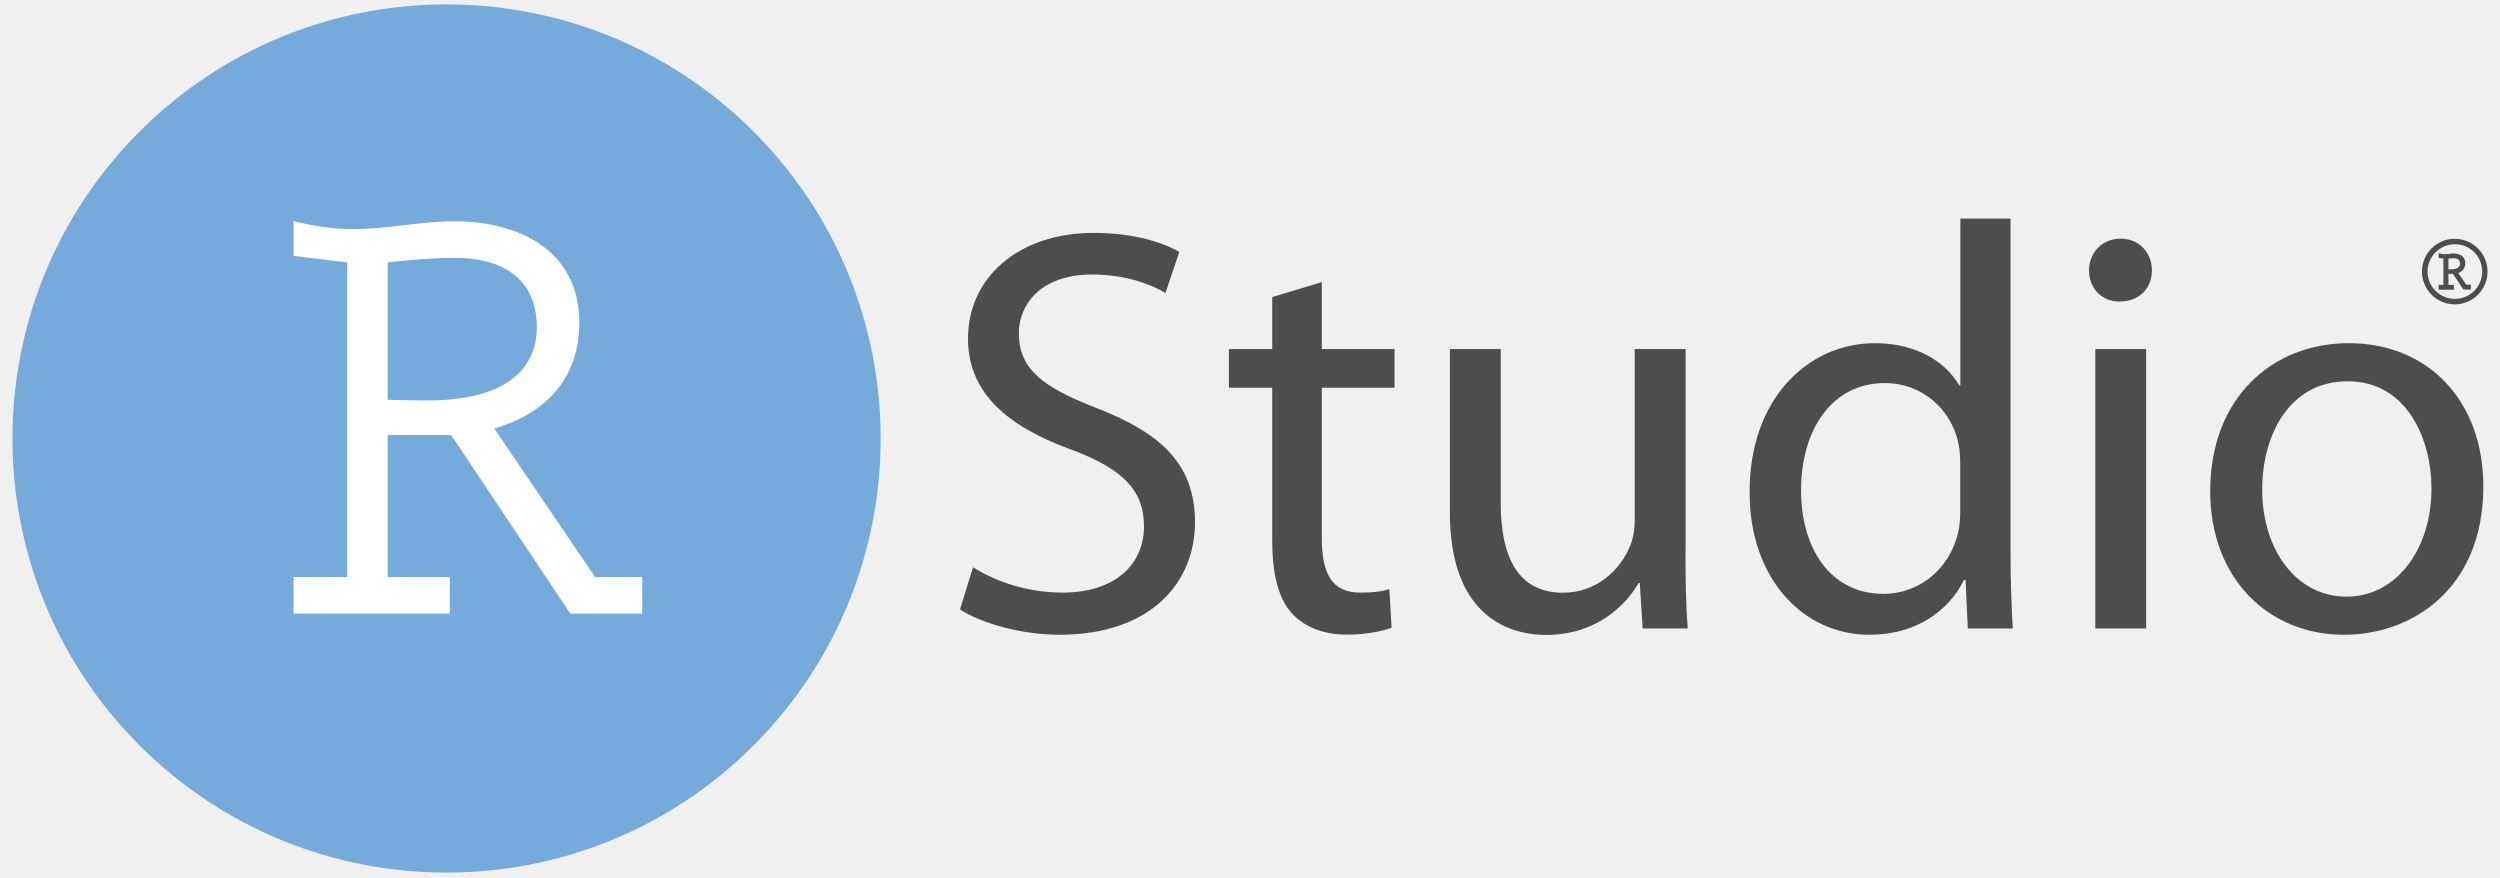
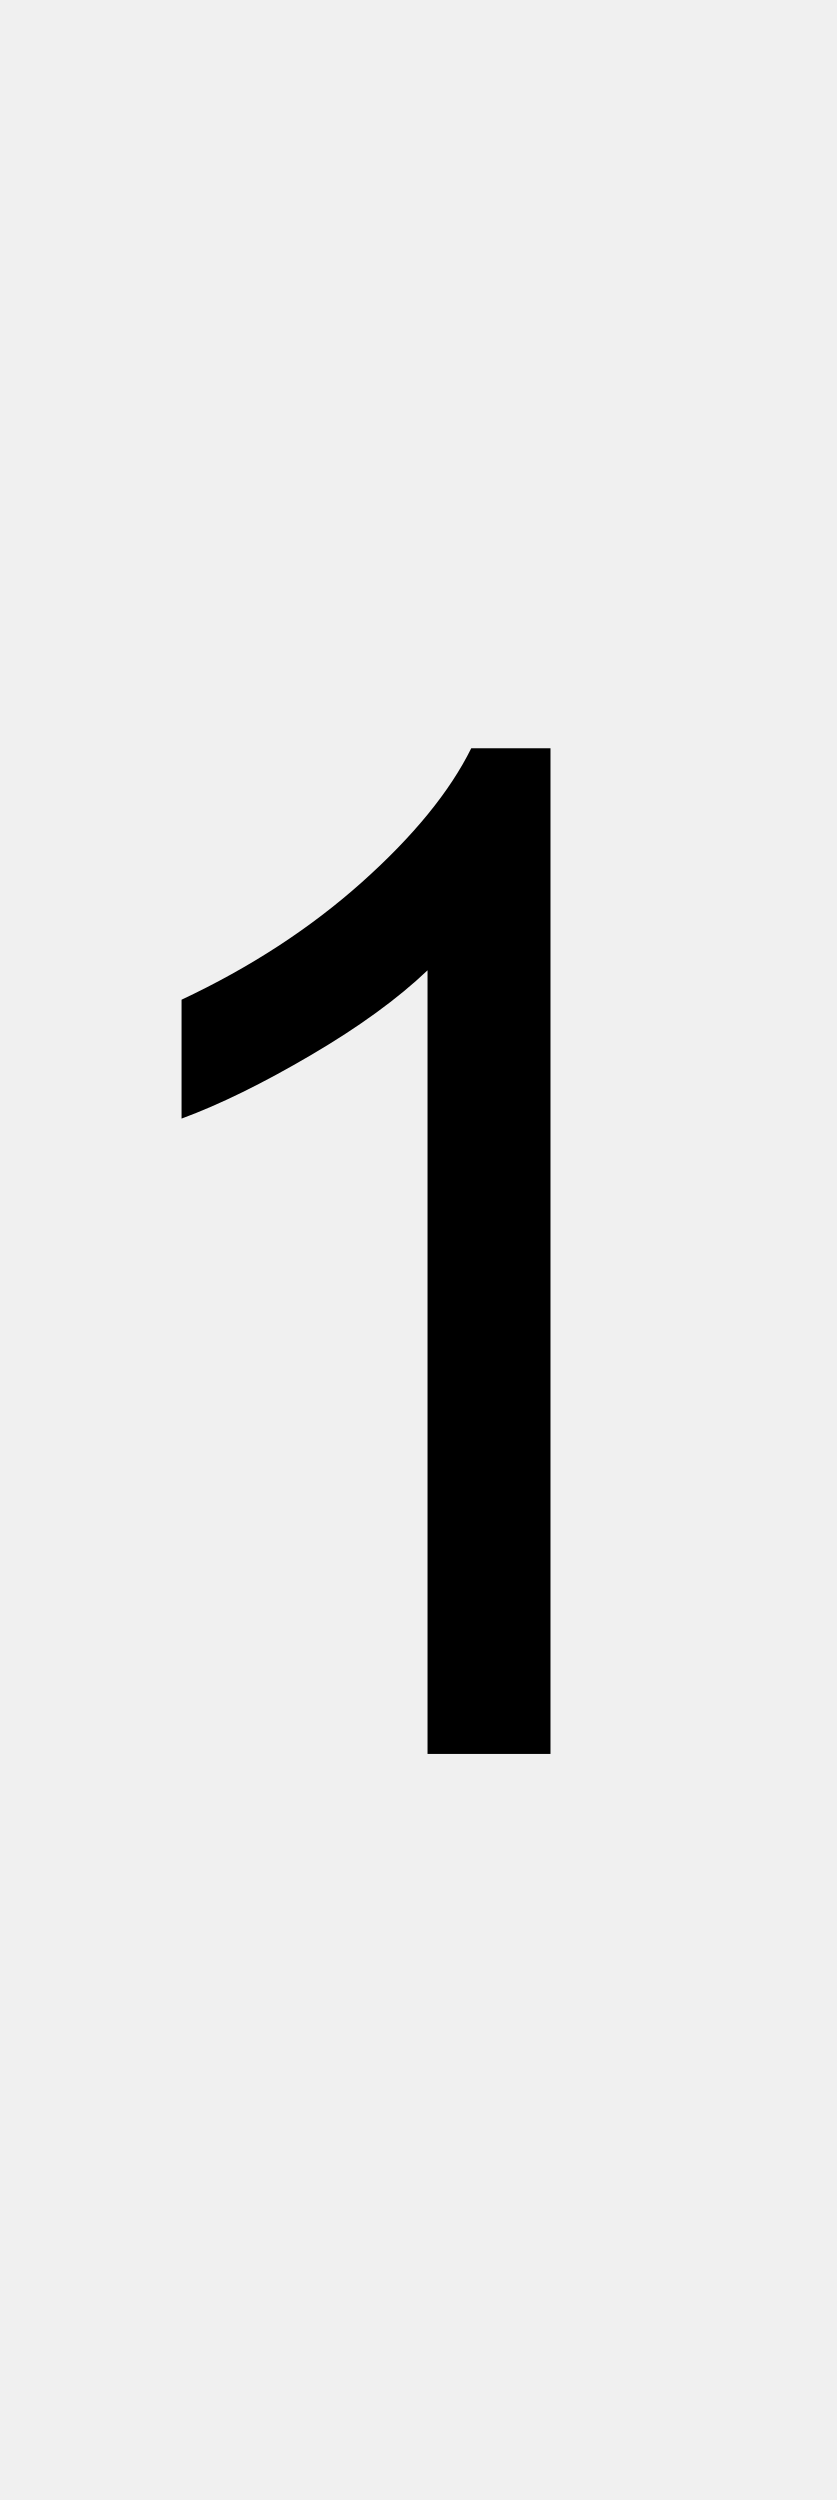
- <svg xmlns="http://www.w3.org/2000/svg" version="1.1" x="0px" y="0px" viewBox="0 0 1784.1 625.9" style="enable-background:new 0 0 1784.1 625.9;" xml:space="preserve">
-   <style type="text/css">
-       .st0{fill:#75AADB;}
-       .st1{fill:#4D4D4D;}
-       .st2{fill:#FFFFFF;}
-       .st3{fill:url(#SVGID_1_);}
-       .st4{fill:url(#SVGID_2_);}
-       .st5{fill:url(#SVGID_3_);}
-       .st6{fill:url(#SVGID_4_);}
-       .st7{fill:url(#SVGID_5_);}
-       .st8{fill:url(#SVGID_6_);}
-       .st9{fill:url(#SVGID_7_);}
-       .st10{fill:url(#SVGID_8_);}
-       .st11{fill:url(#SVGID_9_);}
-       .st12{fill:url(#SVGID_10_);}
-       .st13{opacity:0.18;fill:url(#SVGID_11_);}
-       .st14{opacity:0.3;}
-     </style>
-   <g id="Gray_Logo">
-     </g>
-   <g id="Black_Letters">
-     </g>
-   <g id="Blue_Gradient_Letters">
-     <g>
-       <ellipse transform="matrix(0.7071 -0.7071 0.7071 0.7071 -127.9265 317.0317)" class="st0" cx="318.7" cy="312.9" rx="309.8" ry="309.8" />
-       <g>
-         <path class="st1" d="M694.4,404.8c16.1,10.3,39.1,18.1,63.9,18.1c36.7,0,58.1-19.4,58.1-47.4c0-25.5-14.8-40.8-52.3-54.8             c-45.3-16.5-73.3-40.4-73.3-79.1c0-43.3,35.8-75.4,89.8-75.4c28,0,49,6.6,61,13.6l-9.9,29.3c-8.7-5.4-27.2-13.2-52.3-13.2             c-37.9,0-52.3,22.7-52.3,41.6c0,26,16.9,38.7,55.2,53.6c47,18.1,70.5,40.8,70.5,81.6c0,42.8-31.3,80.3-96.8,80.3             c-26.8,0-56-8.2-70.9-18.1L694.4,404.8z" />
-         <path class="st1" d="M943.3,201.3v47.8h51.9v27.6h-51.9v107.5c0,24.7,7,38.7,27.2,38.7c9.9,0,15.7-0.8,21-2.5l1.6,27.6             c-7,2.5-18.1,4.9-32.1,4.9c-16.9,0-30.5-5.8-39.1-15.2c-9.9-11.1-14-28.8-14-52.3V276.7h-30.9v-27.6h30.9V212L943.3,201.3z" />
-         <path class="st1" d="M1202.8,393.7c0,21,0.4,39.1,1.6,54.8h-32.1l-2.1-32.5h-0.8c-9.1,16.1-30.5,37.1-65.9,37.1             c-31.3,0-68.8-17.7-68.8-87.3V249.1h36.3v110c0,37.9,11.9,63.9,44.5,63.9c24.3,0,41.2-16.9,47.8-33.4c2.1-4.9,3.3-11.5,3.3-18.5             v-122h36.3V393.7z" />
-         <path class="st1" d="M1434.8,156v241c0,17.7,0.8,37.9,1.6,51.5h-32.1l-1.6-34.6h-1.2c-10.7,22.2-34.6,39.1-67.2,39.1             c-48.2,0-85.7-40.8-85.7-101.4c-0.4-66.3,41.2-106.7,89.4-106.7c30.9,0,51.1,14.4,60.2,30.1h0.8V156H1434.8z M1398.9,330.2             c0-4.5-0.4-10.7-1.6-15.2c-5.4-22.7-25.1-41.6-52.3-41.6c-37.5,0-59.7,33-59.7,76.6c0,40.4,20.2,73.8,58.9,73.8             c24.3,0,46.6-16.5,53.1-43.3c1.2-4.9,1.6-9.9,1.6-15.7V330.2z" />
-         <path class="st1" d="M1535.7,193c0,12.4-8.7,22.2-23.1,22.2c-13.2,0-21.8-9.9-21.8-22.2c0-12.4,9.1-22.7,22.7-22.7             C1526.6,170.4,1535.7,180.3,1535.7,193z M1495.3,448.5V249.1h36.3v199.4H1495.3z" />
-         <path class="st1" d="M1772.2,347.1c0,73.7-51.5,105.9-99.3,105.9c-53.6,0-95.6-39.6-95.6-102.6c0-66.3,44.1-105.5,98.9-105.5             C1733.5,245,1772.2,286.6,1772.2,347.1z M1614.4,349.2c0,43.7,24.7,76.6,60.2,76.6c34.6,0,60.6-32.5,60.6-77.5             c0-33.8-16.9-76.2-59.7-76.2C1632.9,272.1,1614.4,311.7,1614.4,349.2z" />
-       </g>
-       <g>
-         <path class="st2" d="M424.7,411.8h33.6v26.1h-51.3L322,310.5h-45.3v101.3h44.3v26.1H209.5v-26.1h38.3V187.3l-38.3-4.7v-24.7             c14.5,3.3,27.1,5.6,42.9,5.6c23.8,0,48.1-5.6,71.9-5.6c46.2,0,89.1,21,89.1,72.3c0,39.7-23.8,64.9-60.7,75.6L424.7,411.8z             M276.7,285.3l24.3,0.5c59.3,0.9,82.1-21.9,82.1-52.3c0-35.5-25.7-49.5-58.3-49.5c-15.4,0-31.3,1.4-48.1,3.3V285.3z" />
-       </g>
-       <g>
-         <path class="st1" d="M1751.8,170.4c-12.9,0-23.4,10.5-23.4,23.4c0,12.9,10.5,23.4,23.4,23.4c12.9,0,23.4-10.5,23.4-23.4             C1775.2,180.9,1764.7,170.4,1751.8,170.4z M1771.4,193.8c0,10.8-8.8,19.5-19.5,19.5c-10.8,0-19.5-8.8-19.5-19.5             c0-10.8,8.8-19.5,19.5-19.5C1762.6,174.2,1771.4,183,1771.4,193.8z" />
-         <path class="st1" d="M1760.1,203.3l-5.8-8.5c3.3-1.2,5-3.6,5-7c0-5.1-4.3-6.9-8.4-6.9c-1.1,0-2.2,0.1-3.2,0.3             c-1,0.1-2.1,0.2-3.1,0.2c-1.4,0-2.5-0.2-3.7-0.5l-0.6-0.1v3.3l3.4,0.4v18.8h-3.4v3.4h10.9v-3.4h-3.9v-7.9h3.2l7.3,11l0.2,0.2h5.3             v-3.4H1760.1z M1755.6,188.1c0,1.2-0.5,2.2-1.4,2.9c-1.1,0.8-2.8,1.2-5,1.2l-1.9,0v-7.7c1.4-0.1,2.6-0.2,3.7-0.2             C1753.1,184.3,1755.6,185,1755.6,188.1z" />
-       </g>
-     </g>
+ <svg xmlns="http://www.w3.org/2000/svg" version="1.1" id="Ebene_1" x="0px" y="0px" width="14.35px" height="42.88px" viewBox="0 0 14.35 42.88" enable-background="new 0 0 14.35 42.88" xml:space="preserve">
+   <g>
+     <path d="M9.442,30.084H7.333V16.643c-0.508,0.484-1.174,0.969-1.998,1.453s-1.564,0.848-2.221,1.09v-2.039     c1.18-0.555,2.211-1.227,3.094-2.016s1.508-1.555,1.875-2.297h1.359V30.084z" />
  </g>
-   <g id="White_Letters">
-     </g>
-   <g id="R_Ball">
-     </g>
</svg>
